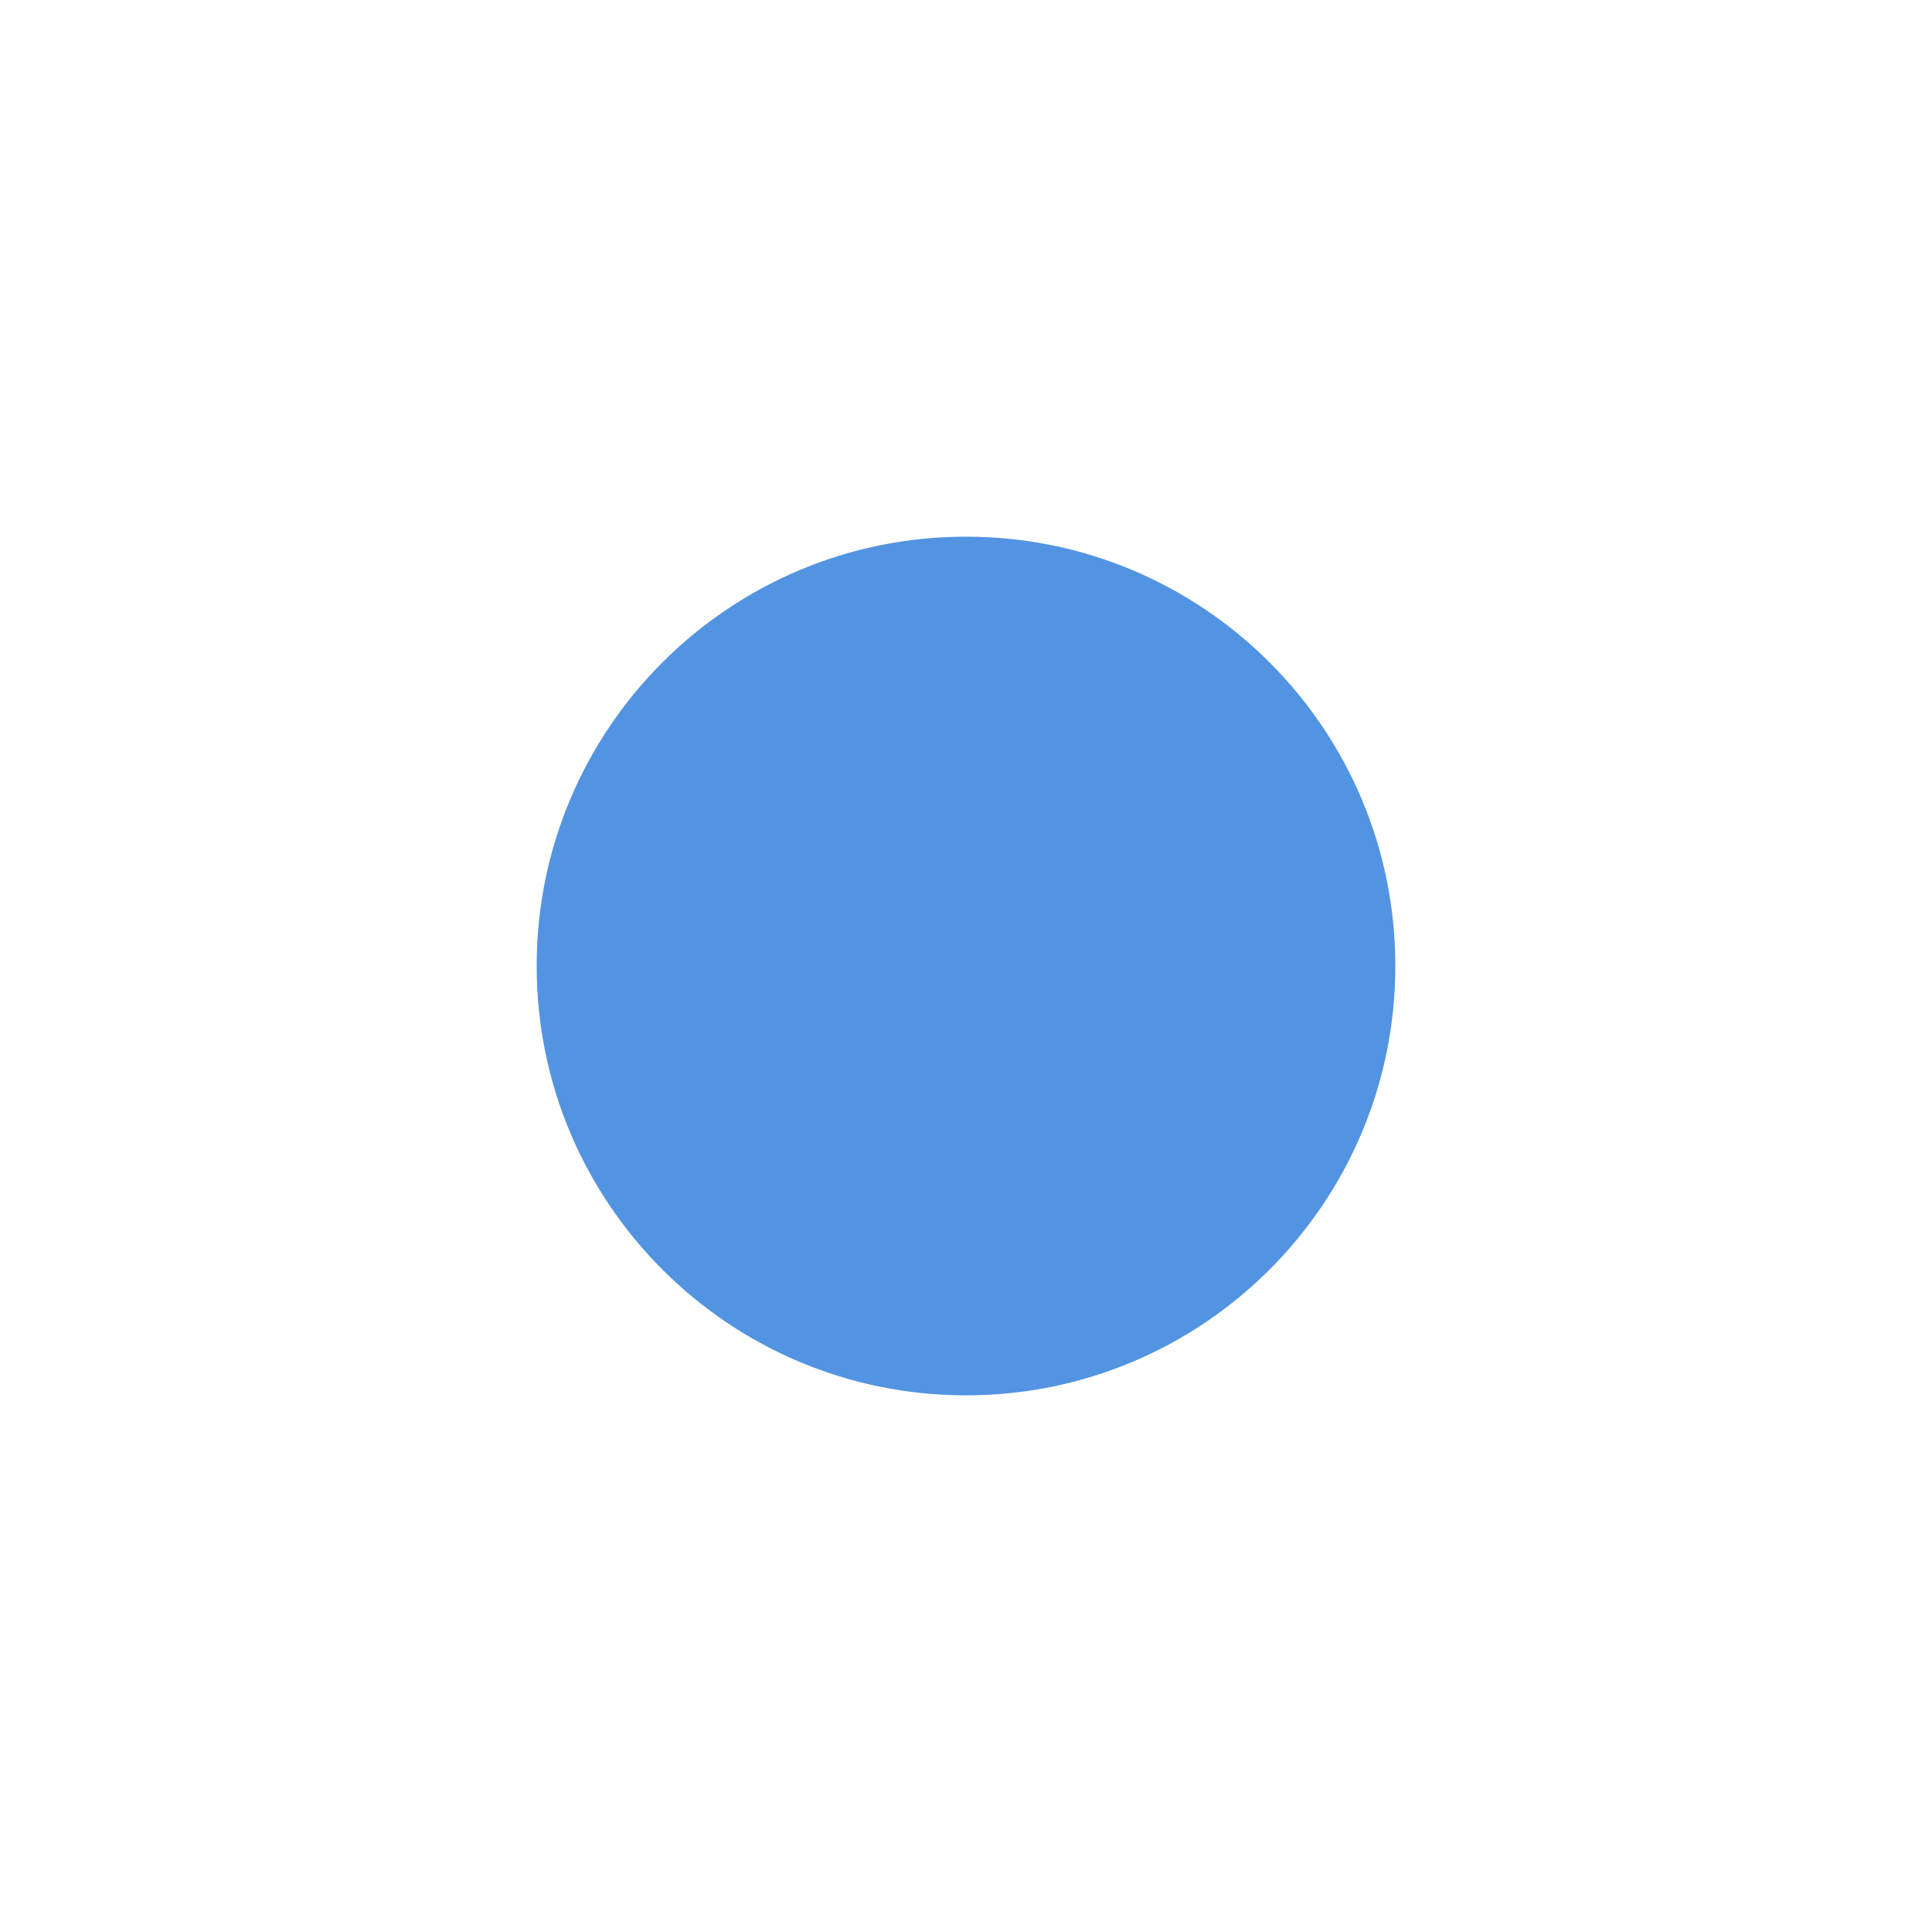
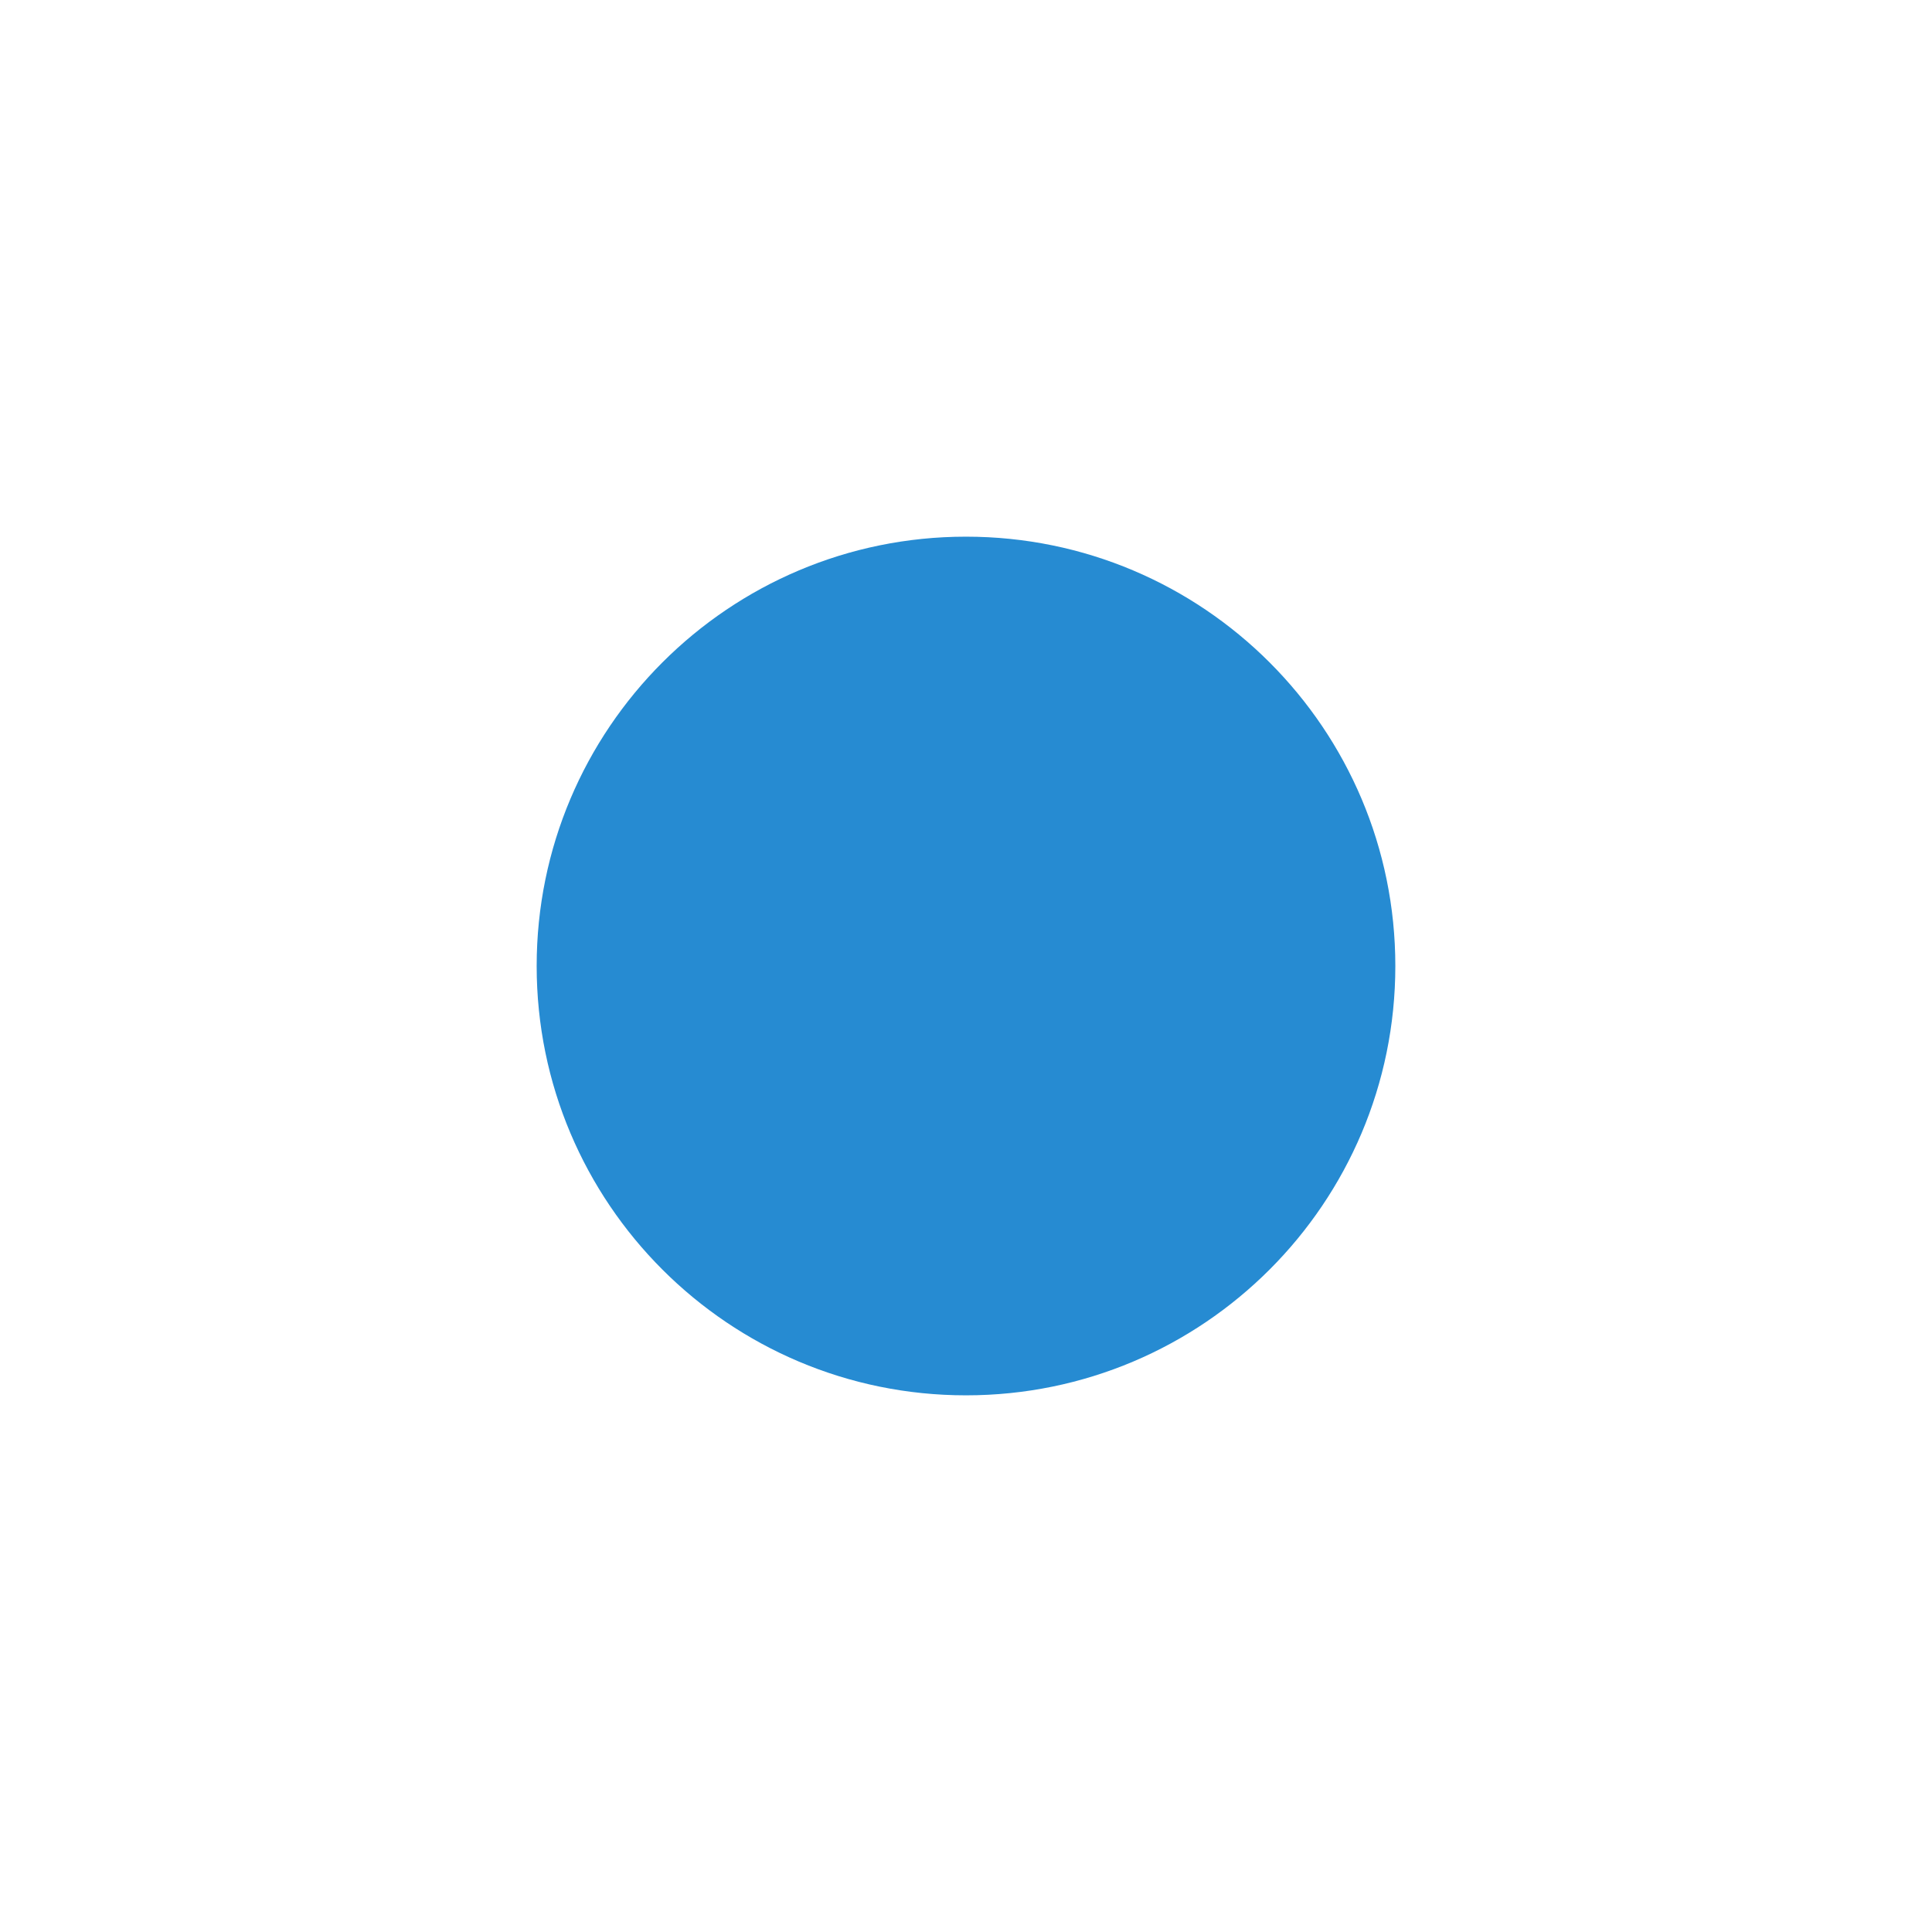
<svg xmlns="http://www.w3.org/2000/svg" width="18" height="18" id="svg5266" version="1.1">
  <defs id="defs5268" />
  <g id="layer1" transform="translate(0,2)">
-     <circle style="opacity:1;fill:#5294e2;fill-opacity:1;stroke:none;stroke-opacity:0.706" id="path4136" cx="9" cy="7" r="4" />
+     <circle style="opacity:1;fill:#268bd2;fill-opacity:1;stroke:none;stroke-opacity:0.706" id="path4136" cx="9" cy="7" r="4" />
  </g>
</svg>
